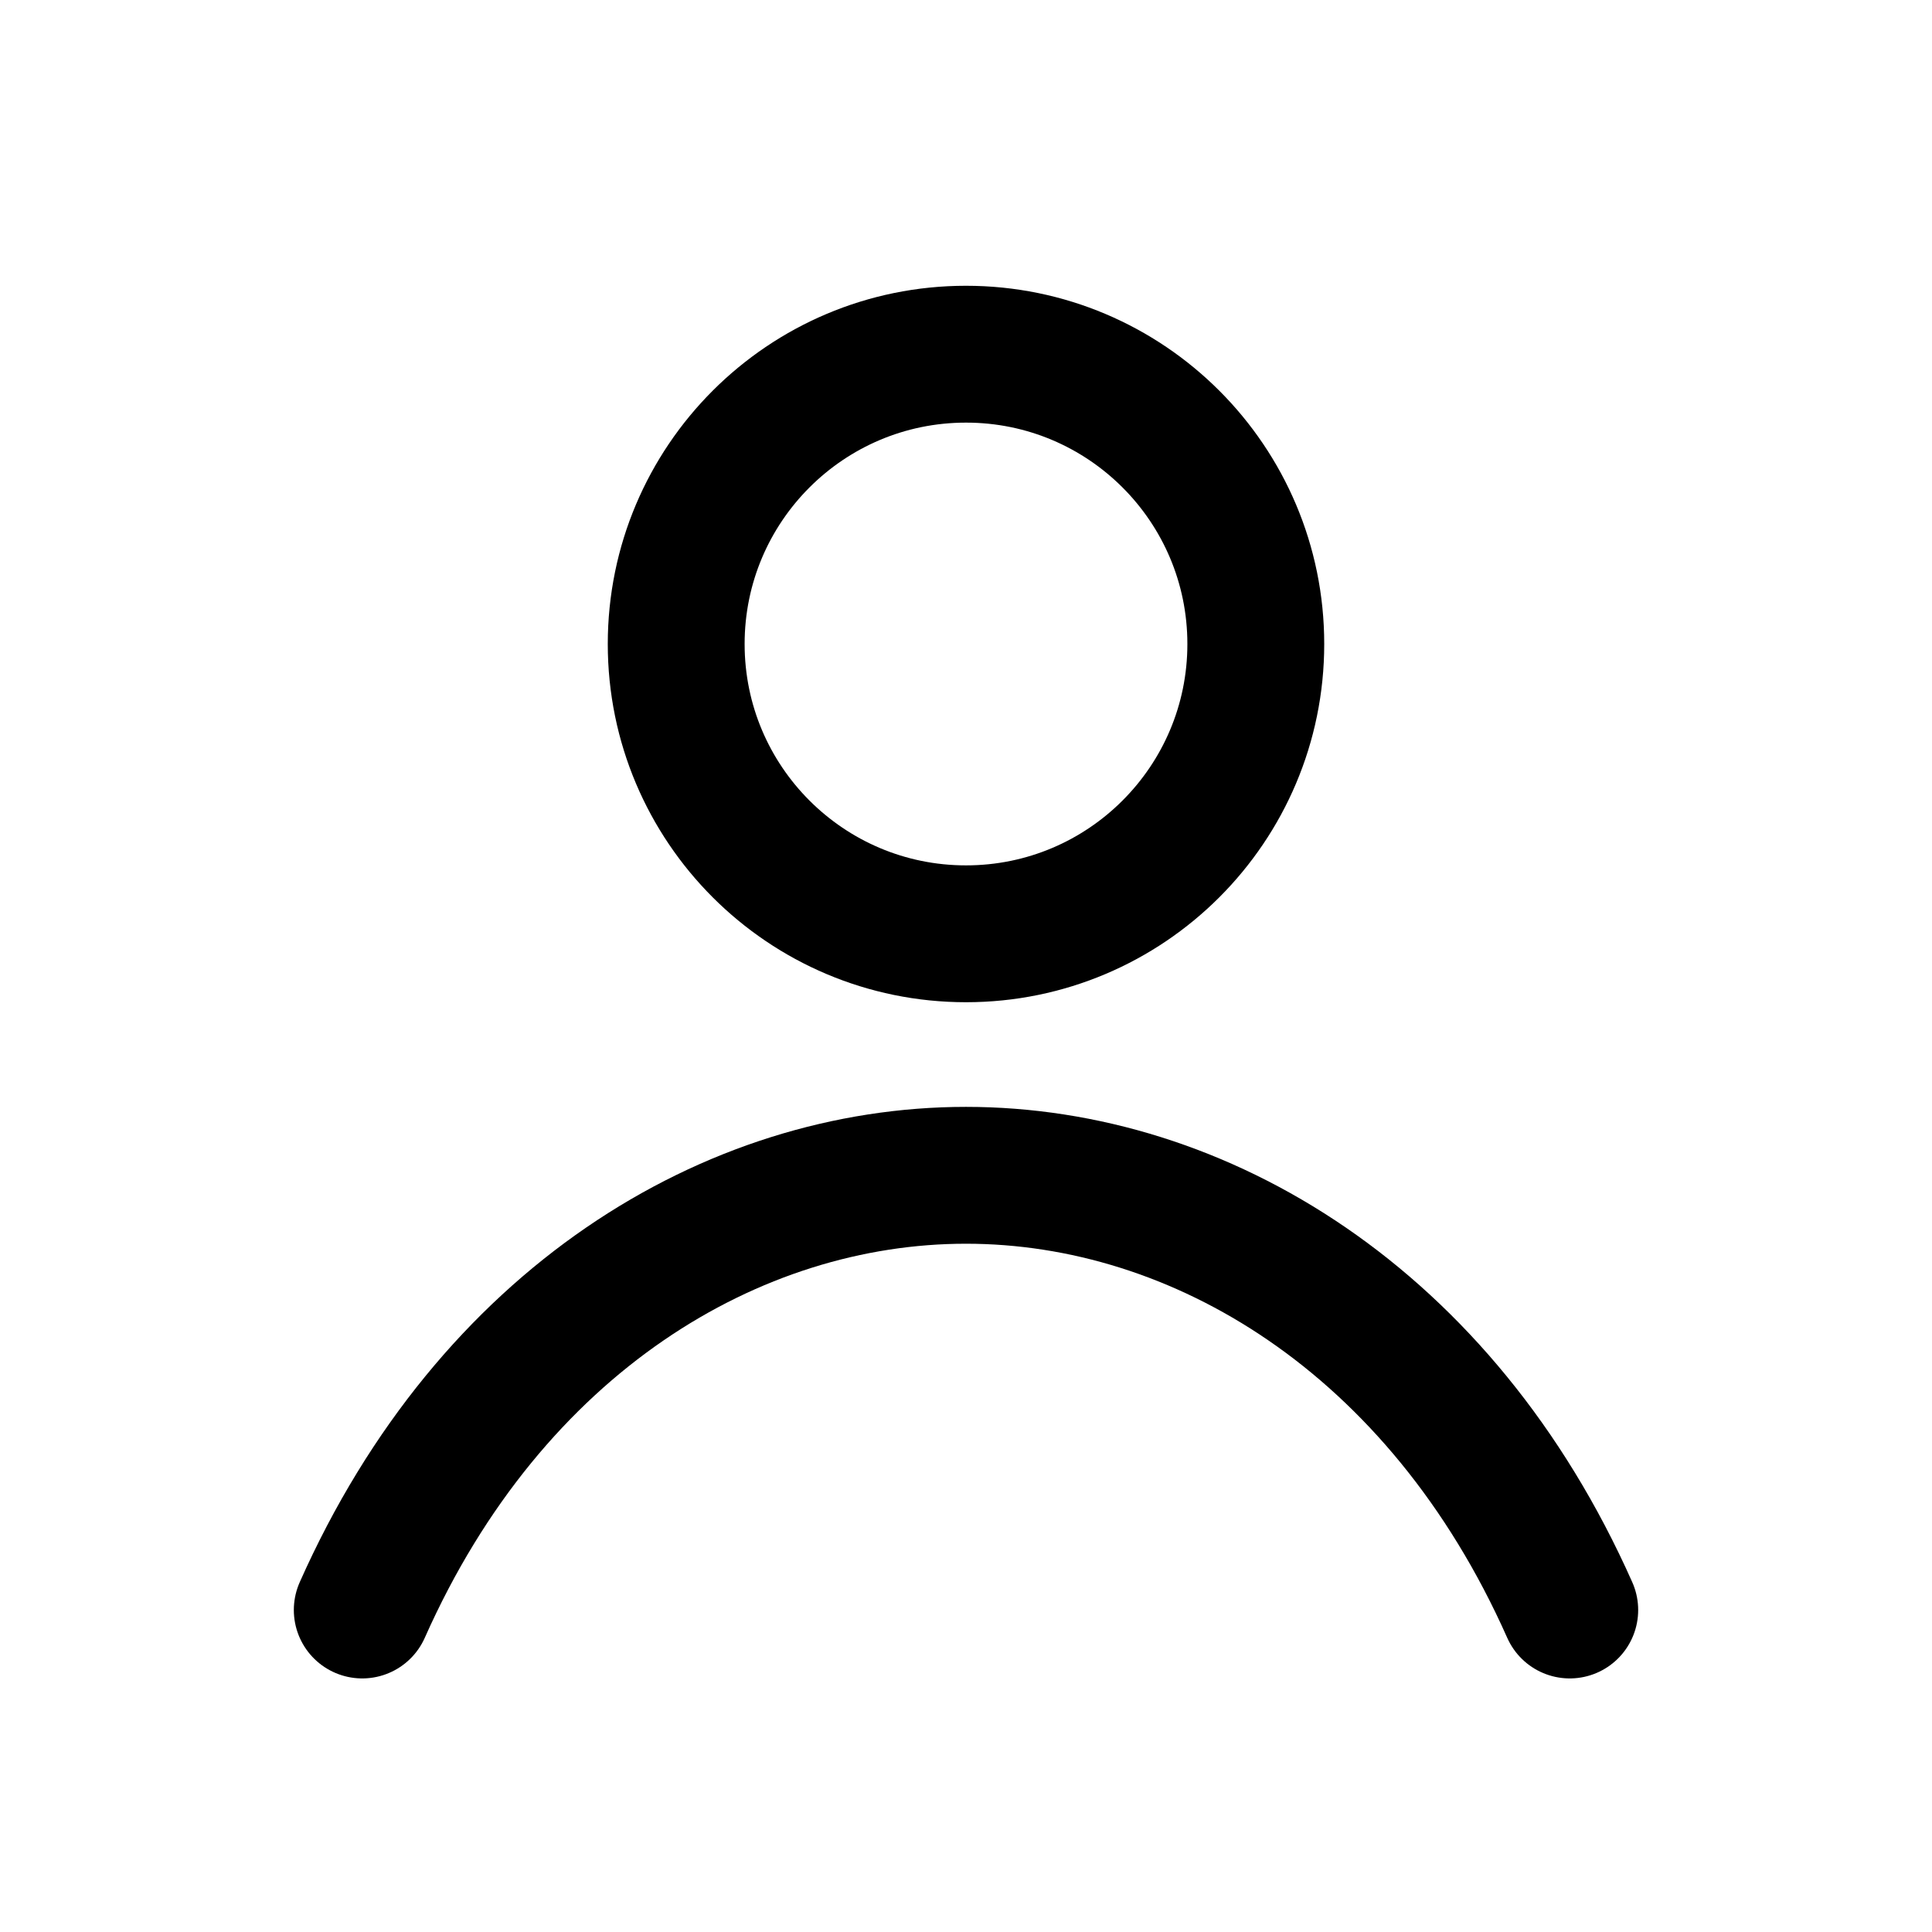
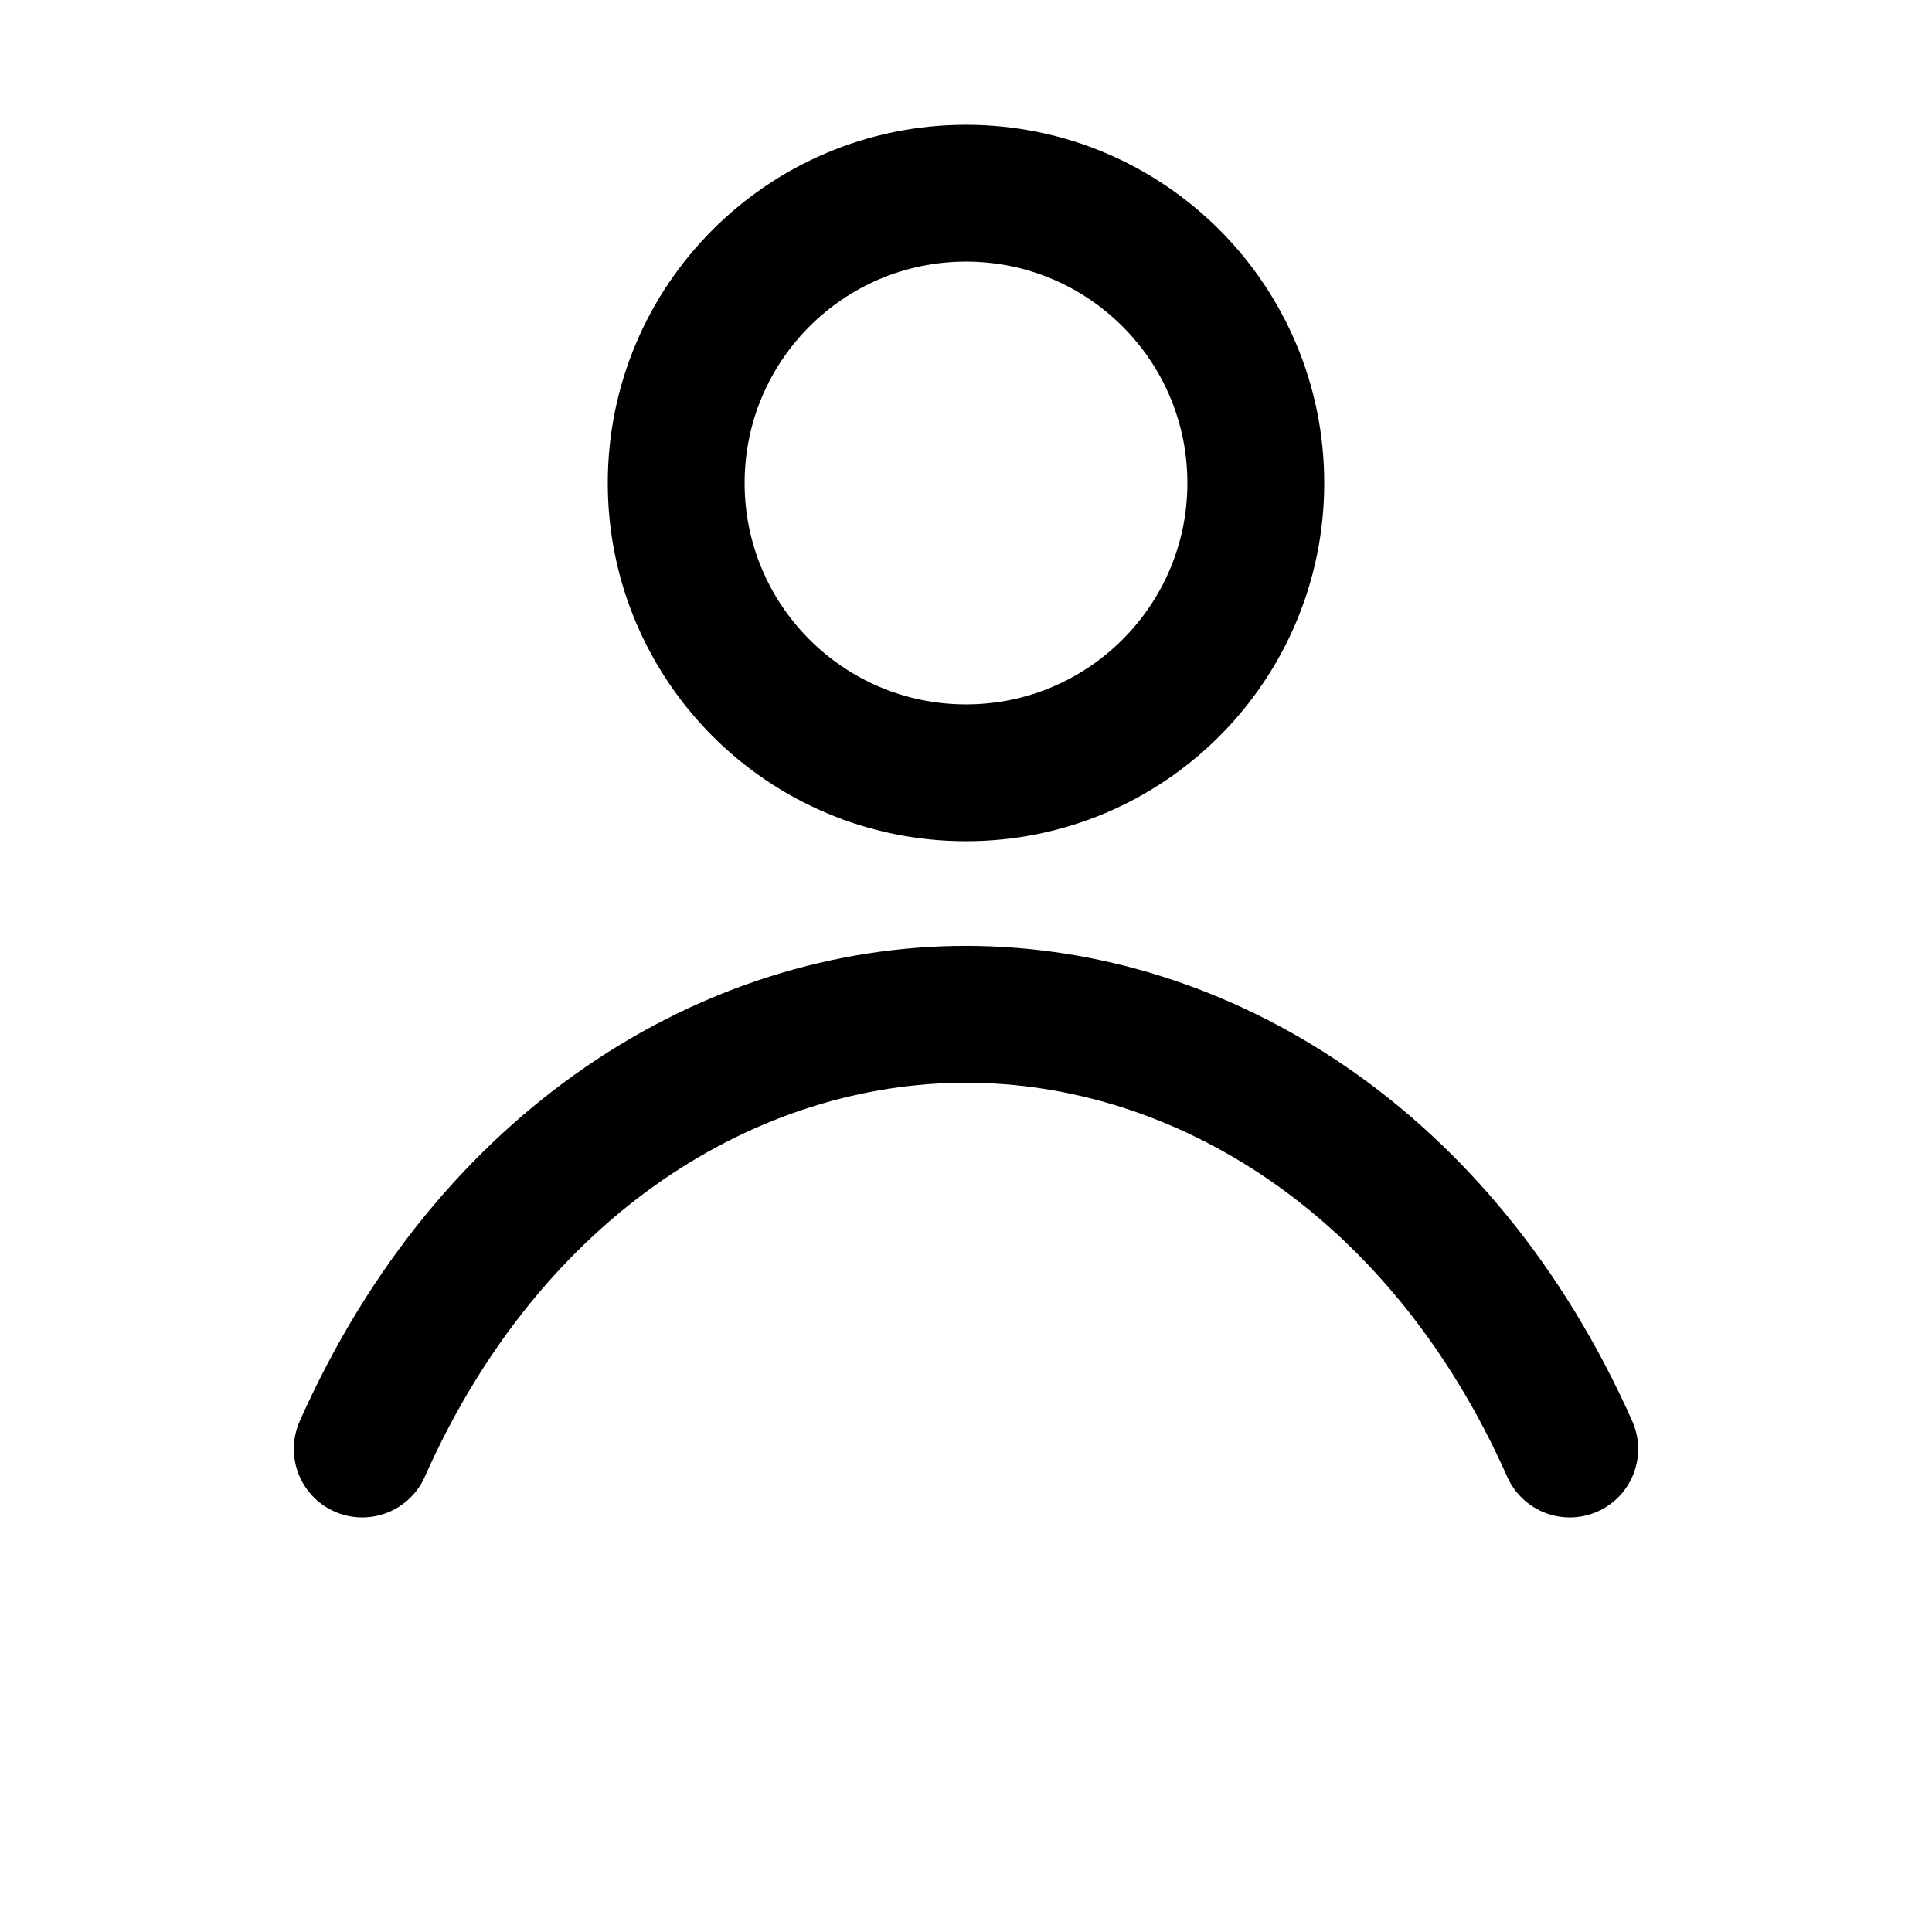
- <svg xmlns="http://www.w3.org/2000/svg" viewBox="0 0 24 24" width="24" height="24" fill="none" stroke="currentColor" stroke-width="1.7" stroke-linecap="round" stroke-linejoin="round">
+ <svg xmlns="http://www.w3.org/2000/svg" viewBox="0 2 24 24" width="20" height="20" fill="none" stroke="currentColor" stroke-width="1.7" stroke-linecap="round" stroke-linejoin="round">
  <circle cx="12" cy="8" r="3.6" />
  <path d="M4.5 20c1.6-3.6 4.6-5.4 7.5-5.4s5.9 1.8 7.5 5.4" />
</svg>
